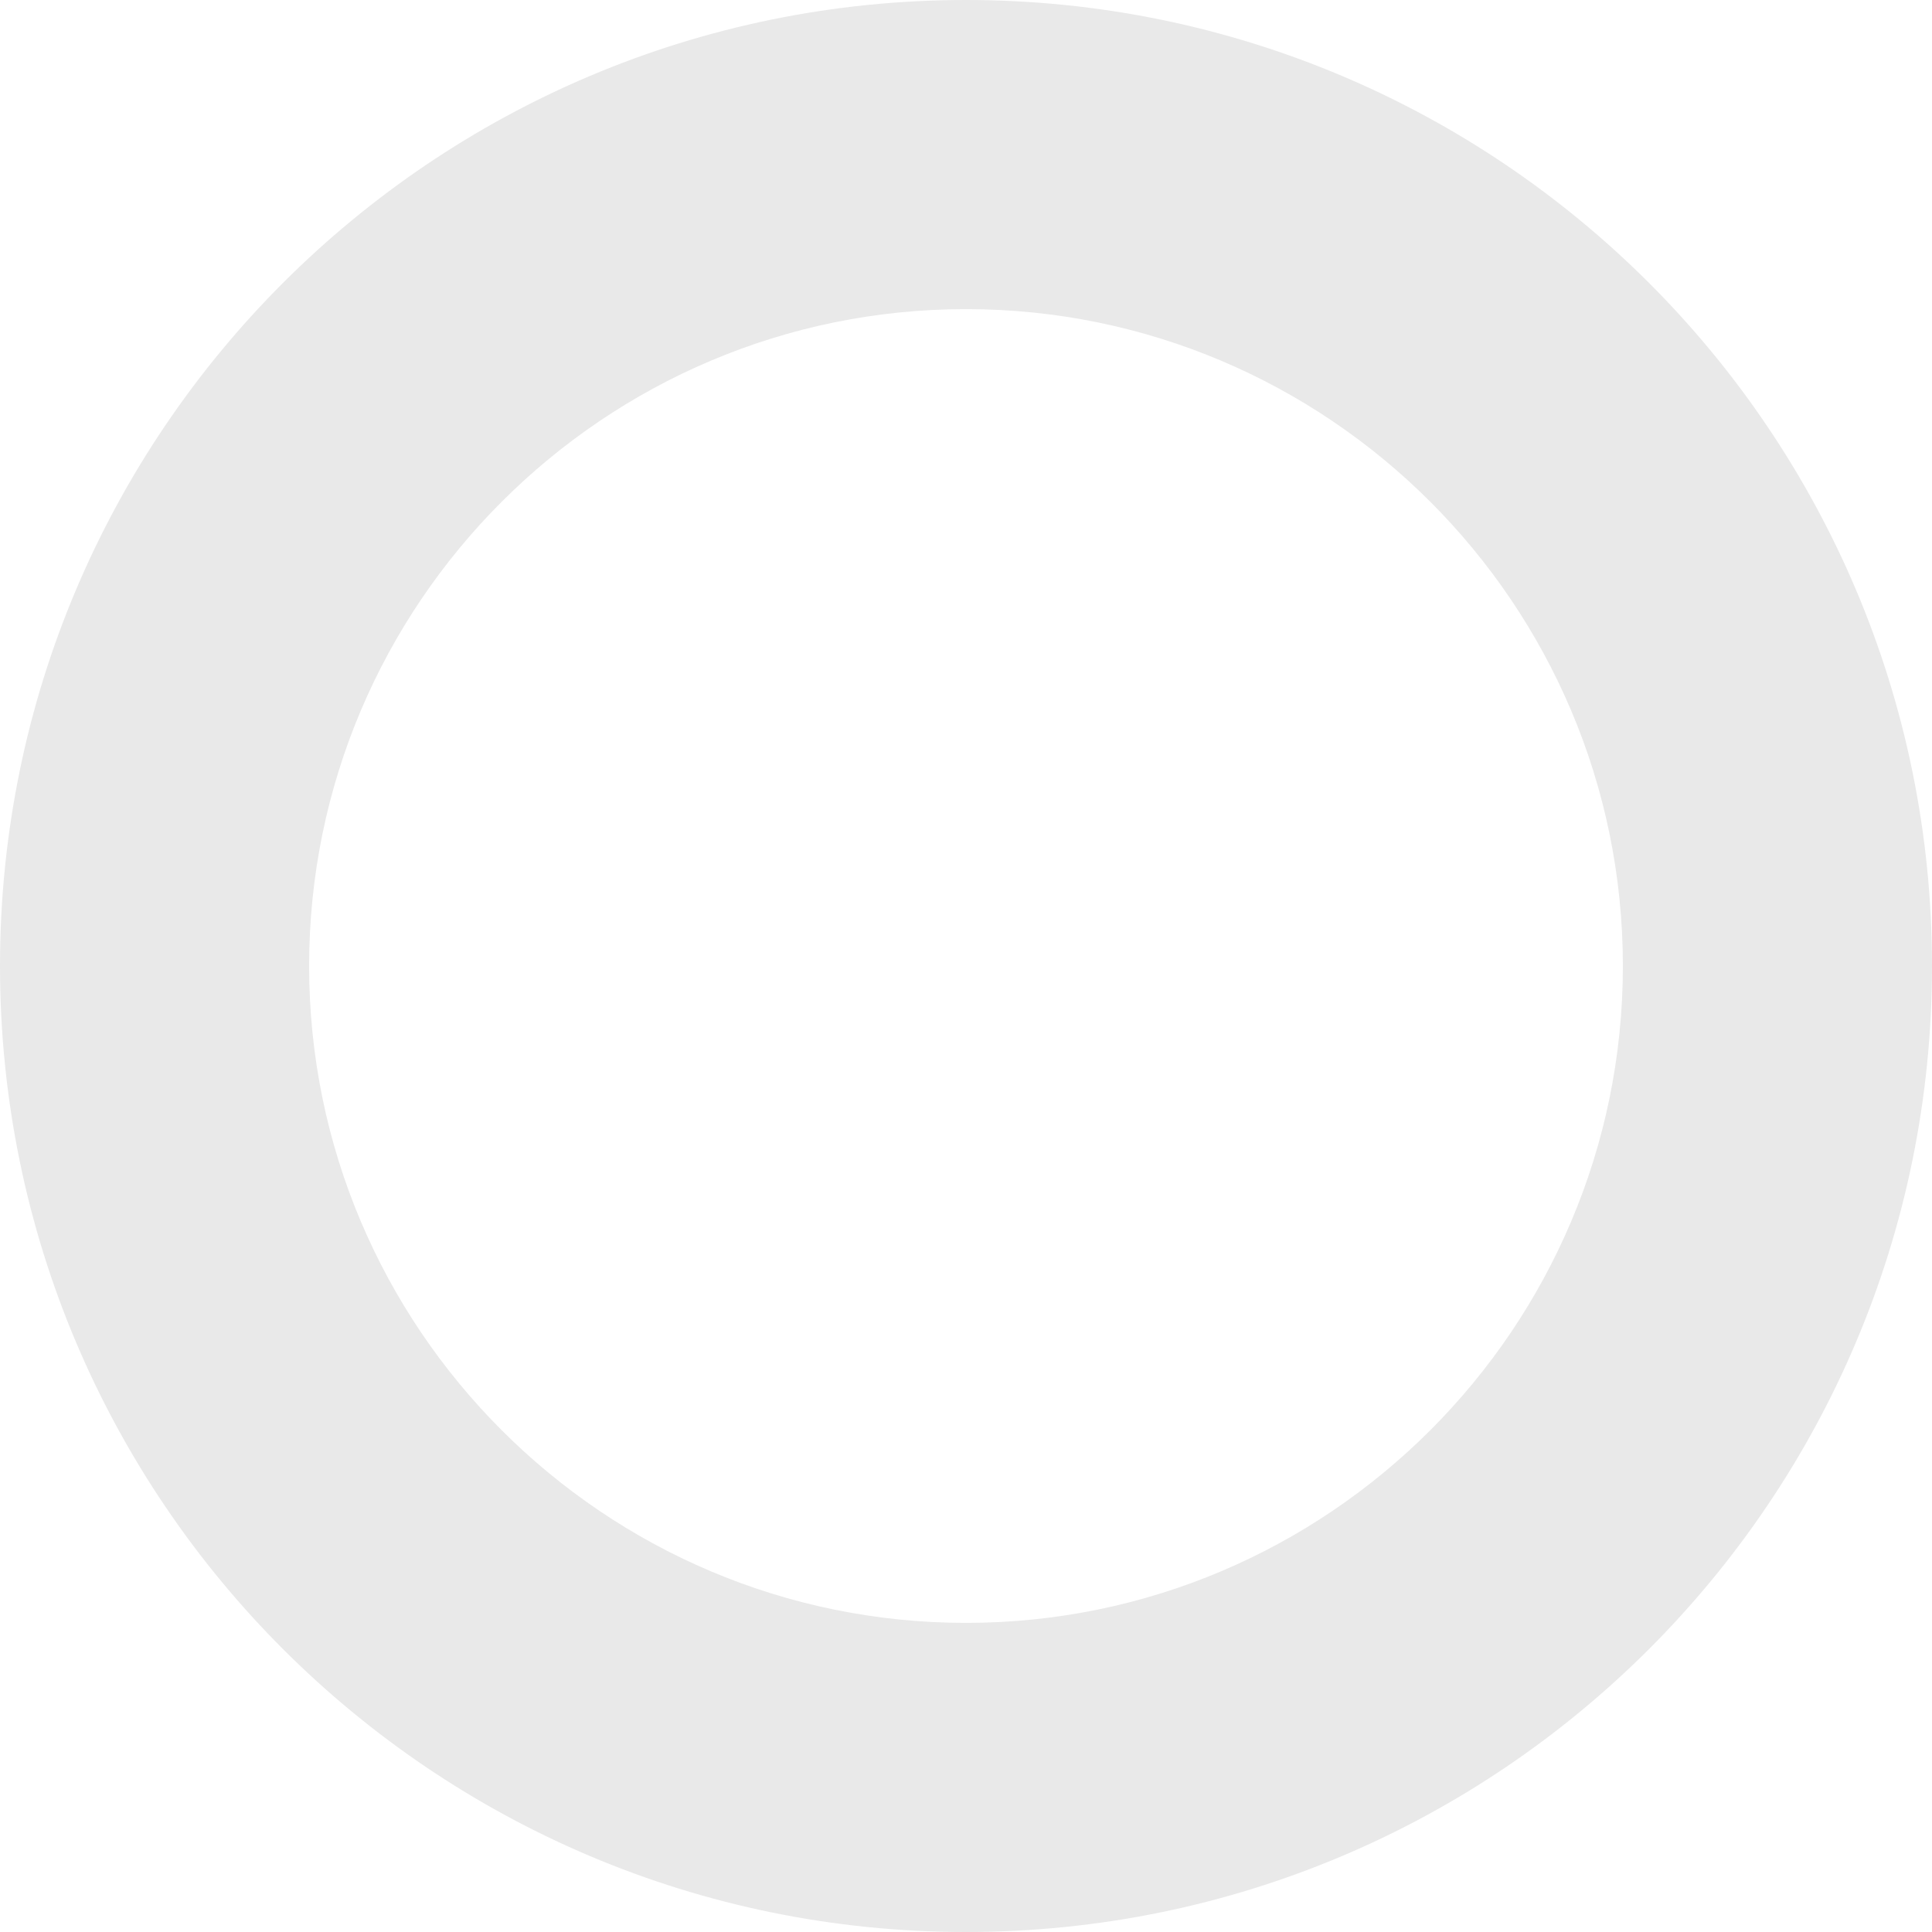
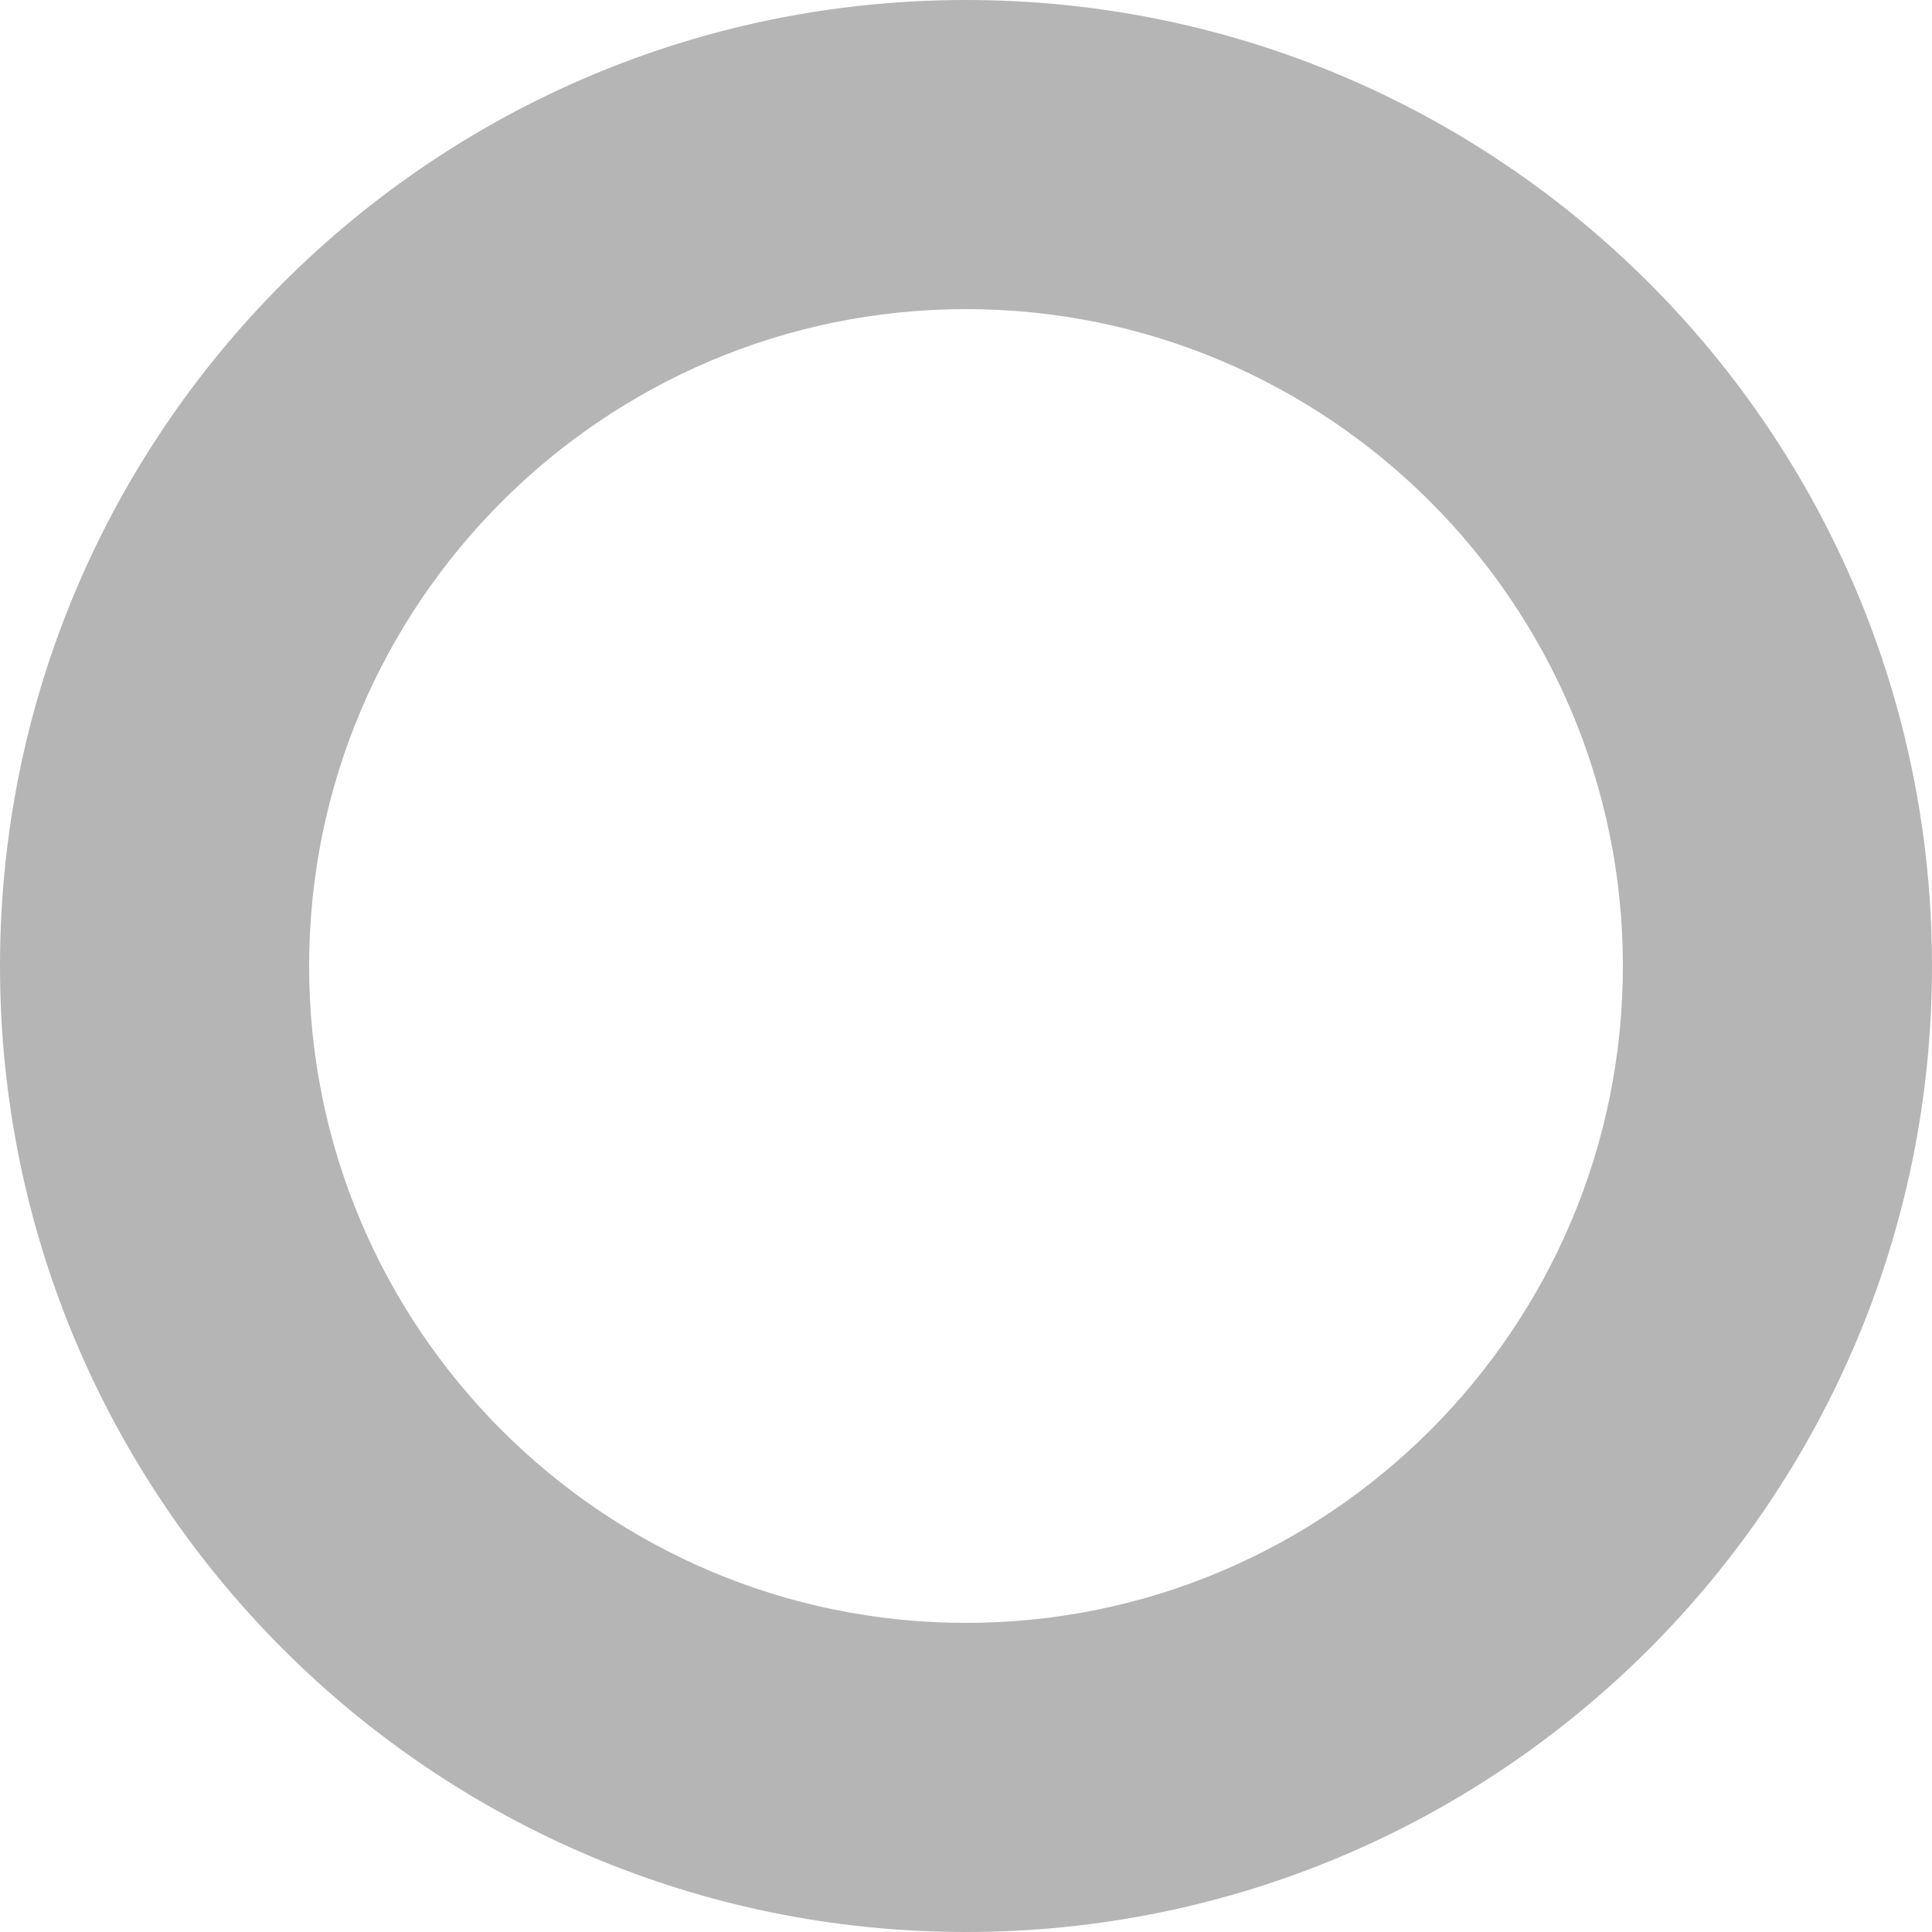
<svg xmlns="http://www.w3.org/2000/svg" width="25" height="25" viewBox="0 0 25 25">
-   <path fill="#e9e9e9" d="M12.5 4c4.687 0 8.5 3.813 8.5 8.5 0 4.687-3.813 8.5-8.5 8.5C7.813 21 4 17.187 4 12.5 4 7.813 7.813 4 12.5 4m0-4C5.597 0 0 5.597 0 12.5S5.597 25 12.5 25 25 19.403 25 12.5 19.403 0 12.5 0z" />
+   <path fill="#b5b5b5" d="M12.5 4c4.687 0 8.5 3.813 8.5 8.5 0 4.687-3.813 8.5-8.5 8.5C7.813 21 4 17.187 4 12.5 4 7.813 7.813 4 12.5 4m0-4C5.597 0 0 5.597 0 12.5S5.597 25 12.5 25 25 19.403 25 12.5 19.403 0 12.5 0z" />
</svg>
